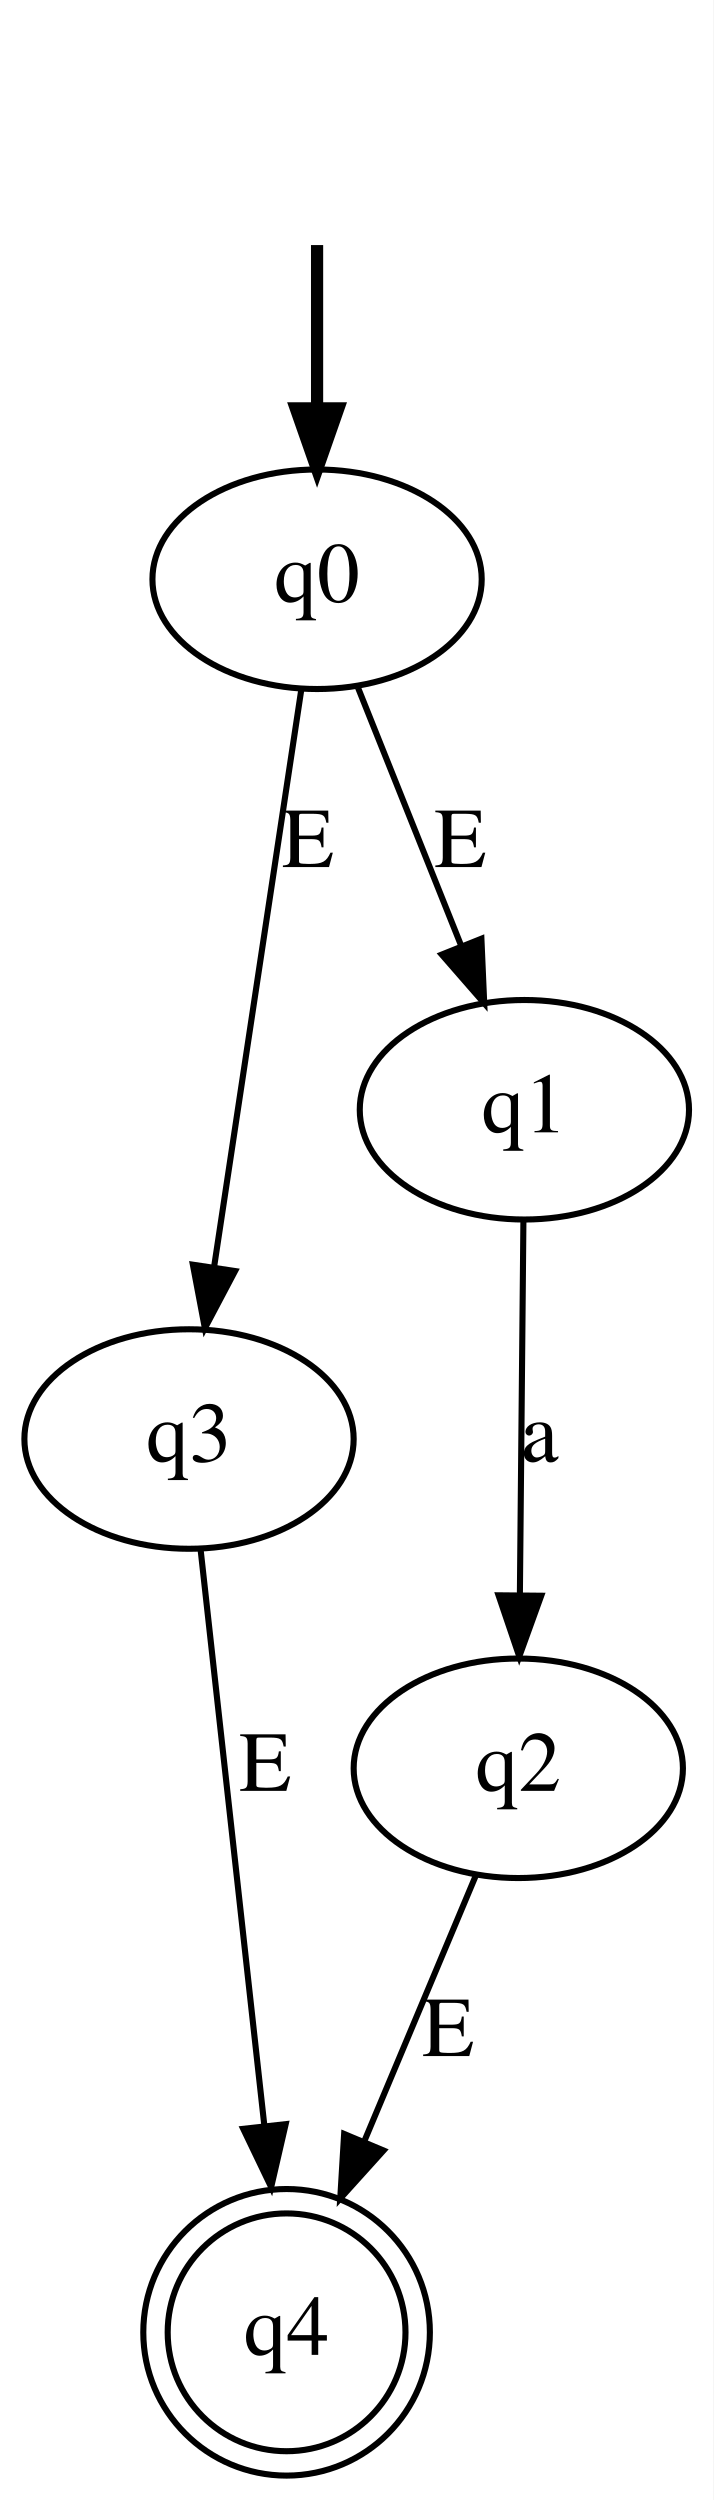
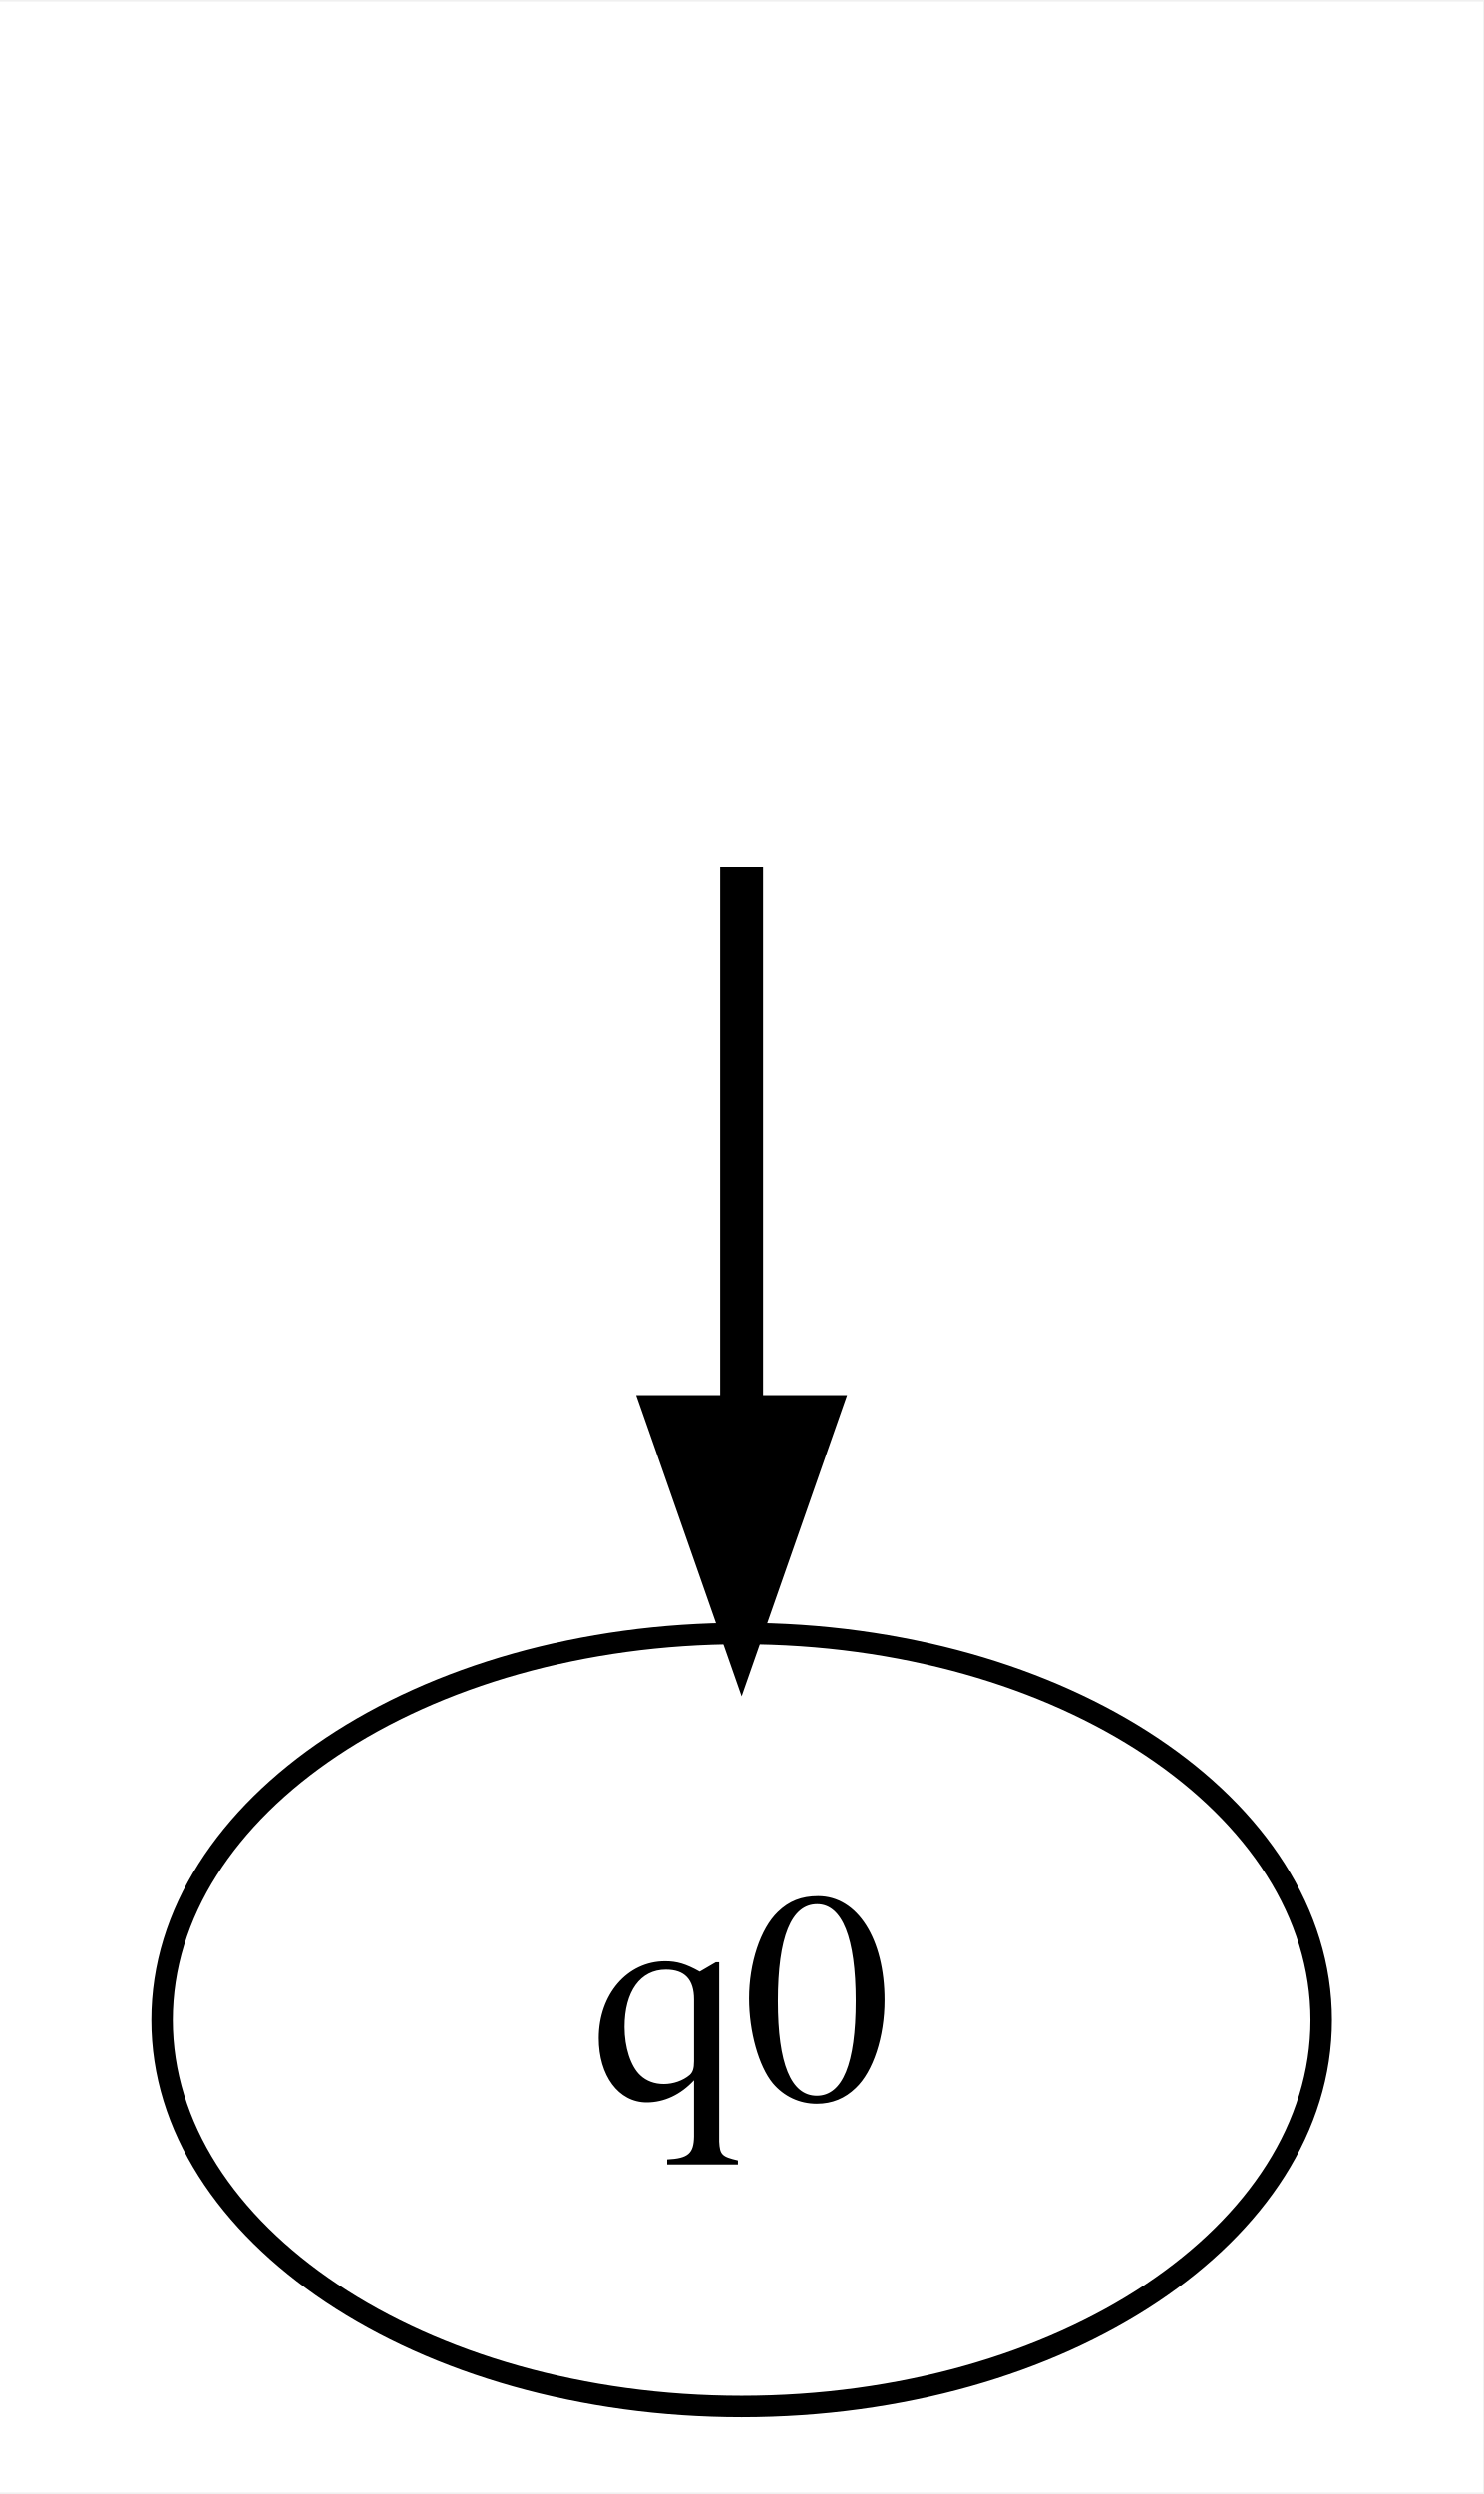
- <svg xmlns="http://www.w3.org/2000/svg" width="117pt" height="410pt" viewBox="0.00 0.00 117.00 410.00">
-   <g id="graph0" class="graph" transform="scale(1 1) rotate(0) translate(4 406)">
-     <polygon fill="white" stroke="transparent" points="-4,4 -4,-406 113,-406 113,4 -4,4" />
+ <svg xmlns="http://www.w3.org/2000/svg" width="69pt" height="116pt" viewBox="0.00 0.00 69.09 116.00">
+   <g id="graph0" class="graph" transform="scale(1 1) rotate(0) translate(4 112)">
+     <polygon fill="white" stroke="transparent" points="-4,4 -4,-112 65.09,-112 65.09,4 -4,4" />
    <g id="node1" class="node">
</g>
-     <g id="node3" class="node">
-       <ellipse fill="none" stroke="black" cx="48" cy="-311" rx="27" ry="18" />
-       <text text-anchor="middle" x="48" y="-307.3" font-family="Times,serif" font-size="14.00">q0</text>
+     <g id="node2" class="node">
+       <ellipse fill="none" stroke="black" cx="30.55" cy="-18" rx="27" ry="18" />
+       <text text-anchor="middle" x="30.55" y="-14.3" font-family="Times,serif" font-size="14.00">q0</text>
    </g>
    <g id="edge1" class="edge">
-       <path fill="none" stroke="black" stroke-width="2" d="M48,-365.81C48,-357.79 48,-348.04 48,-339.07" />
-       <polygon fill="black" stroke="black" stroke-width="2" points="51.5,-339.03 48,-329.03 44.5,-339.03 51.5,-339.03" />
-     </g>
-     <g id="node2" class="node">
-       <ellipse fill="none" stroke="black" cx="43" cy="-23.5" rx="19.5" ry="19.5" />
-       <ellipse fill="none" stroke="black" cx="43" cy="-23.5" rx="23.5" ry="23.5" />
-       <text text-anchor="middle" x="43" y="-19.8" font-family="Times,serif" font-size="14.00">q4</text>
-     </g>
-     <g id="node4" class="node">
-       <ellipse fill="none" stroke="black" cx="27" cy="-170" rx="27" ry="18" />
-       <text text-anchor="middle" x="27" y="-166.3" font-family="Times,serif" font-size="14.00">q3</text>
-     </g>
-     <g id="edge3" class="edge">
-       <path fill="none" stroke="black" d="M45.42,-292.95C41.85,-269.3 35.35,-226.26 31.1,-198.15" />
-       <polygon fill="black" stroke="black" points="34.55,-197.55 29.6,-188.18 27.63,-198.59 34.55,-197.55" />
-       <text text-anchor="middle" x="46.5" y="-263.8" font-family="Times,serif" font-size="14.00">E</text>
-     </g>
-     <g id="node5" class="node">
-       <ellipse fill="none" stroke="black" cx="82" cy="-224" rx="27" ry="18" />
-       <text text-anchor="middle" x="82" y="-220.3" font-family="Times,serif" font-size="14.00">q1</text>
-     </g>
-     <g id="edge4" class="edge">
-       <path fill="none" stroke="black" d="M54.72,-293.2C59.54,-281.13 66.14,-264.63 71.64,-250.89" />
-       <polygon fill="black" stroke="black" points="74.95,-252.05 75.41,-241.47 68.45,-249.45 74.95,-252.05" />
-       <text text-anchor="middle" x="71.5" y="-263.8" font-family="Times,serif" font-size="14.00">E</text>
-     </g>
-     <g id="edge6" class="edge">
-       <path fill="none" stroke="black" d="M28.9,-151.85C31.46,-128.68 36.09,-86.9 39.34,-57.52" />
-       <polygon fill="black" stroke="black" points="42.85,-57.64 40.47,-47.32 35.89,-56.87 42.85,-57.64" />
-       <text text-anchor="middle" x="39.5" y="-112.3" font-family="Times,serif" font-size="14.00">E</text>
-     </g>
-     <g id="node6" class="node">
-       <ellipse fill="none" stroke="black" cx="81" cy="-116" rx="27" ry="18" />
-       <text text-anchor="middle" x="81" y="-112.3" font-family="Times,serif" font-size="14.00">q2</text>
-     </g>
-     <g id="edge2" class="edge">
-       <path fill="none" stroke="black" d="M81.84,-205.97C81.68,-189.37 81.44,-163.88 81.26,-144.43" />
-       <polygon fill="black" stroke="black" points="84.76,-144.3 81.16,-134.34 77.76,-144.37 84.76,-144.3" />
-       <text text-anchor="middle" x="84.5" y="-166.3" font-family="Times,serif" font-size="14.00">a</text>
-     </g>
-     <g id="edge5" class="edge">
-       <path fill="none" stroke="black" d="M74.03,-98.4C68.95,-86.29 61.91,-69.54 55.83,-55.04" />
-       <polygon fill="black" stroke="black" points="58.9,-53.32 51.8,-45.45 52.44,-56.03 58.9,-53.32" />
-       <text text-anchor="middle" x="69.5" y="-68.8" font-family="Times,serif" font-size="14.00">E</text>
+       <path fill="none" stroke="black" stroke-width="2" d="M30.55,-71.7C30.55,-63.98 30.55,-54.71 30.55,-46.11" />
+       <polygon fill="black" stroke="black" stroke-width="2" points="34.05,-46.1 30.55,-36.1 27.05,-46.1 34.05,-46.1" />
    </g>
  </g>
</svg>
